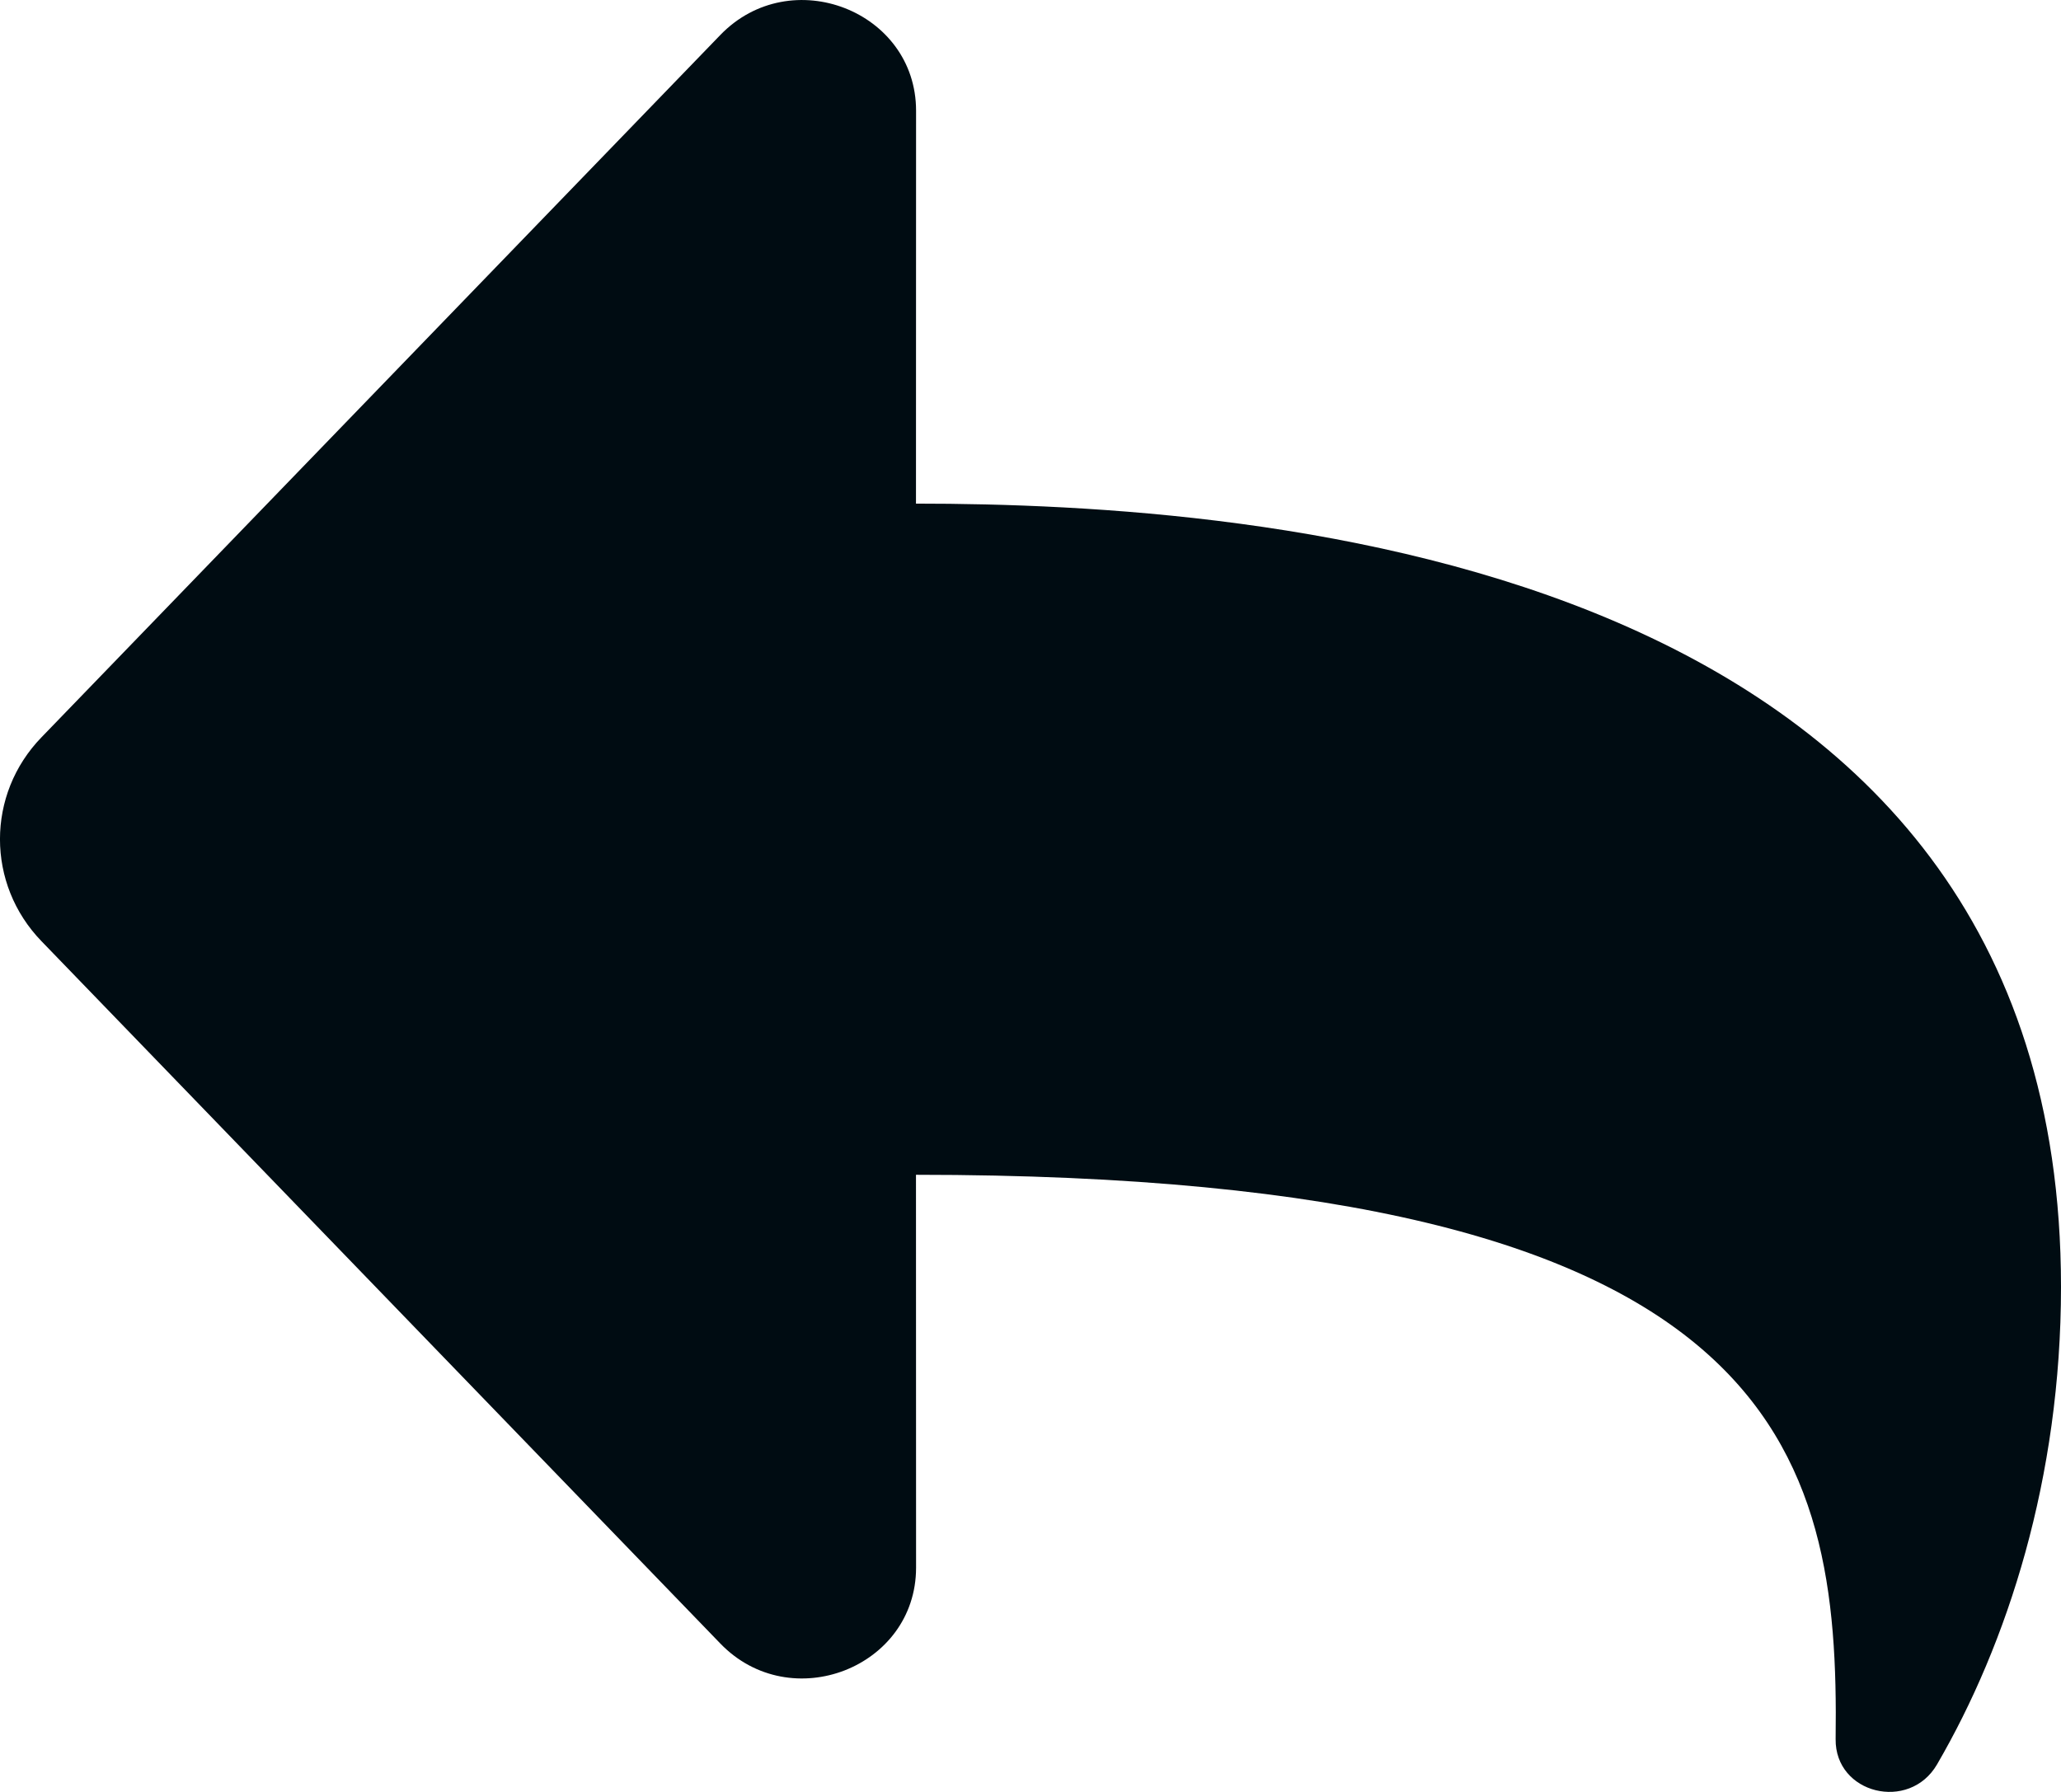
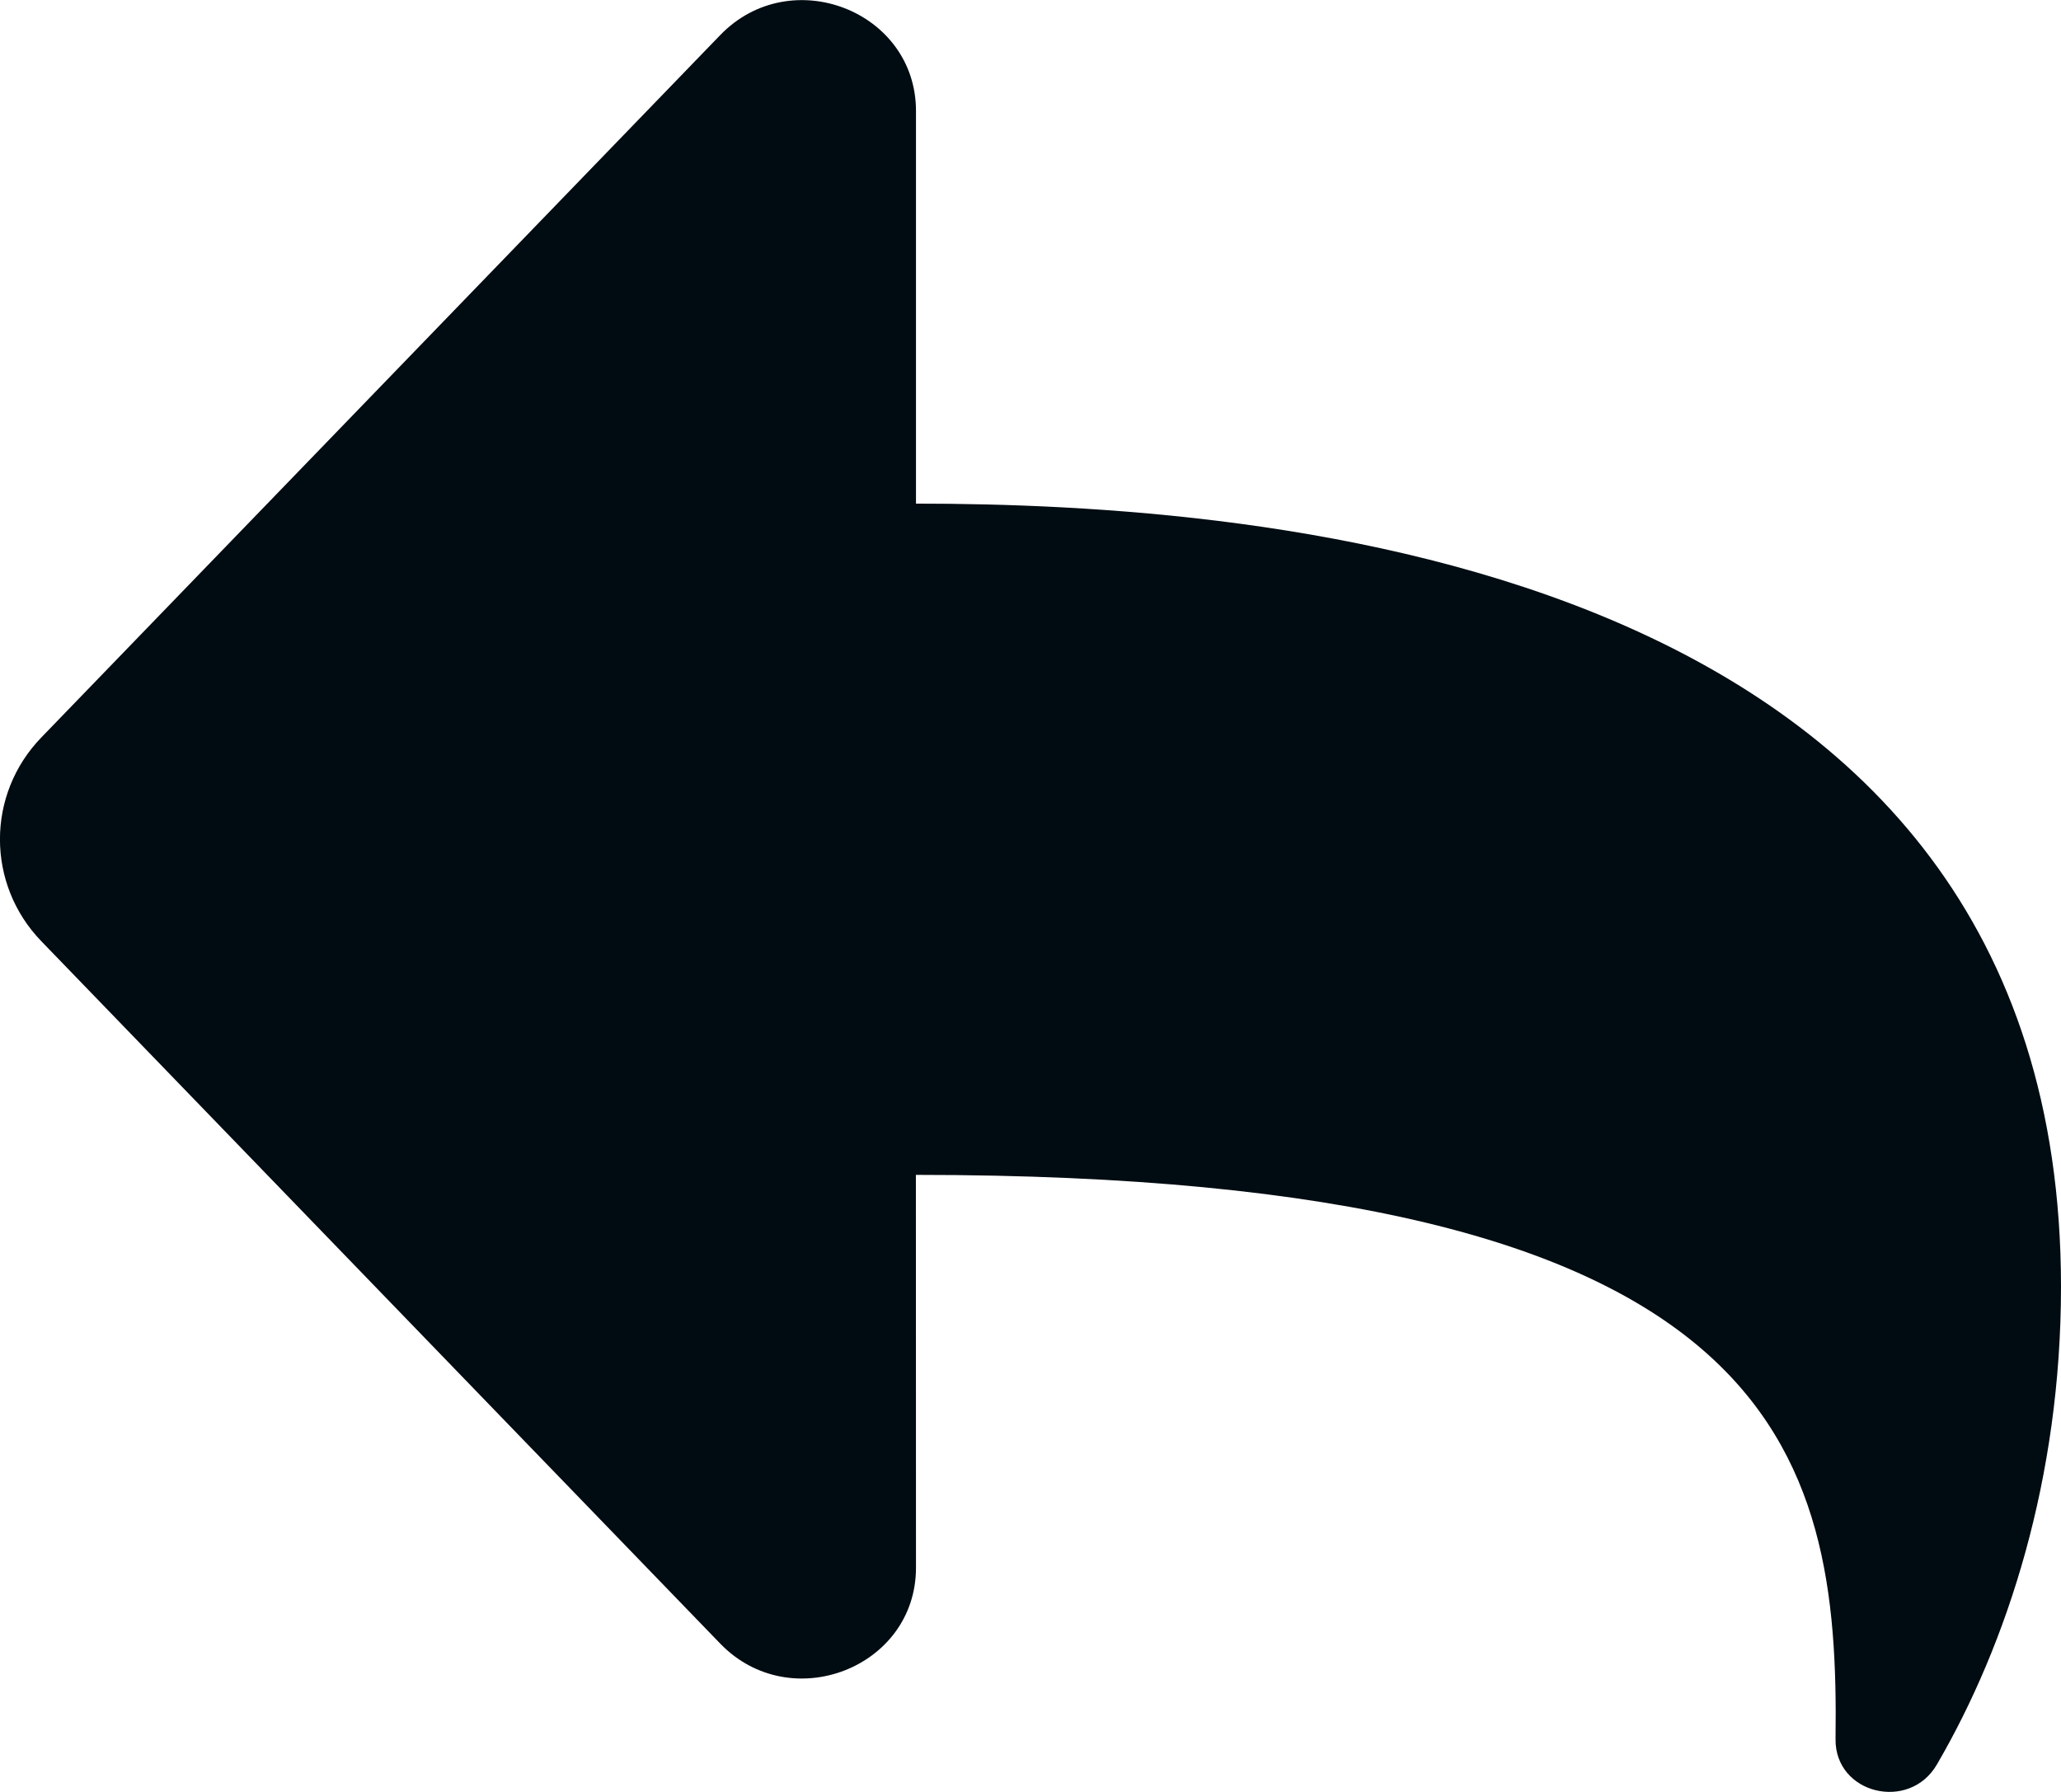
- <svg xmlns="http://www.w3.org/2000/svg" width="23" height="20" viewBox="0 0 23 20" fill="none">
-   <path d="M10.222 5.621C14.056 5.621 23 6.243 23 14.363C23 16.5 22.402 18.344 21.616 19.694C21.306 20.225 20.477 20.022 20.485 19.41C20.527 16.2 19.886 13.112 10.222 13.112L10.223 17.497C10.223 18.613 8.824 19.157 8.039 18.344L0.464 10.506C-0.155 9.868 -0.155 8.865 0.464 8.228L8.039 0.39C8.825 -0.423 10.223 0.121 10.223 1.236L10.222 5.621Z" fill="#000C12" />
+ <svg xmlns="http://www.w3.org/2000/svg" fill="none" height="20" viewBox="0 0 23 20" width="23">
+   <path d="m10.222 5.621c3.833 0 12.778.622 12.778 8.741 0 2.138-.598 3.982-1.385 5.332-.309.531-1.139.328-1.131-.284.042-3.21-.599-6.297-10.263-6.297l.001 4.385c0 1.116-1.399 1.659-2.184.847l-7.575-7.838c-.618-.638-.618-1.641 0-2.278l7.575-7.838c.786-.813 2.184-.269 2.184.847z" fill="#000c12" />
</svg>
